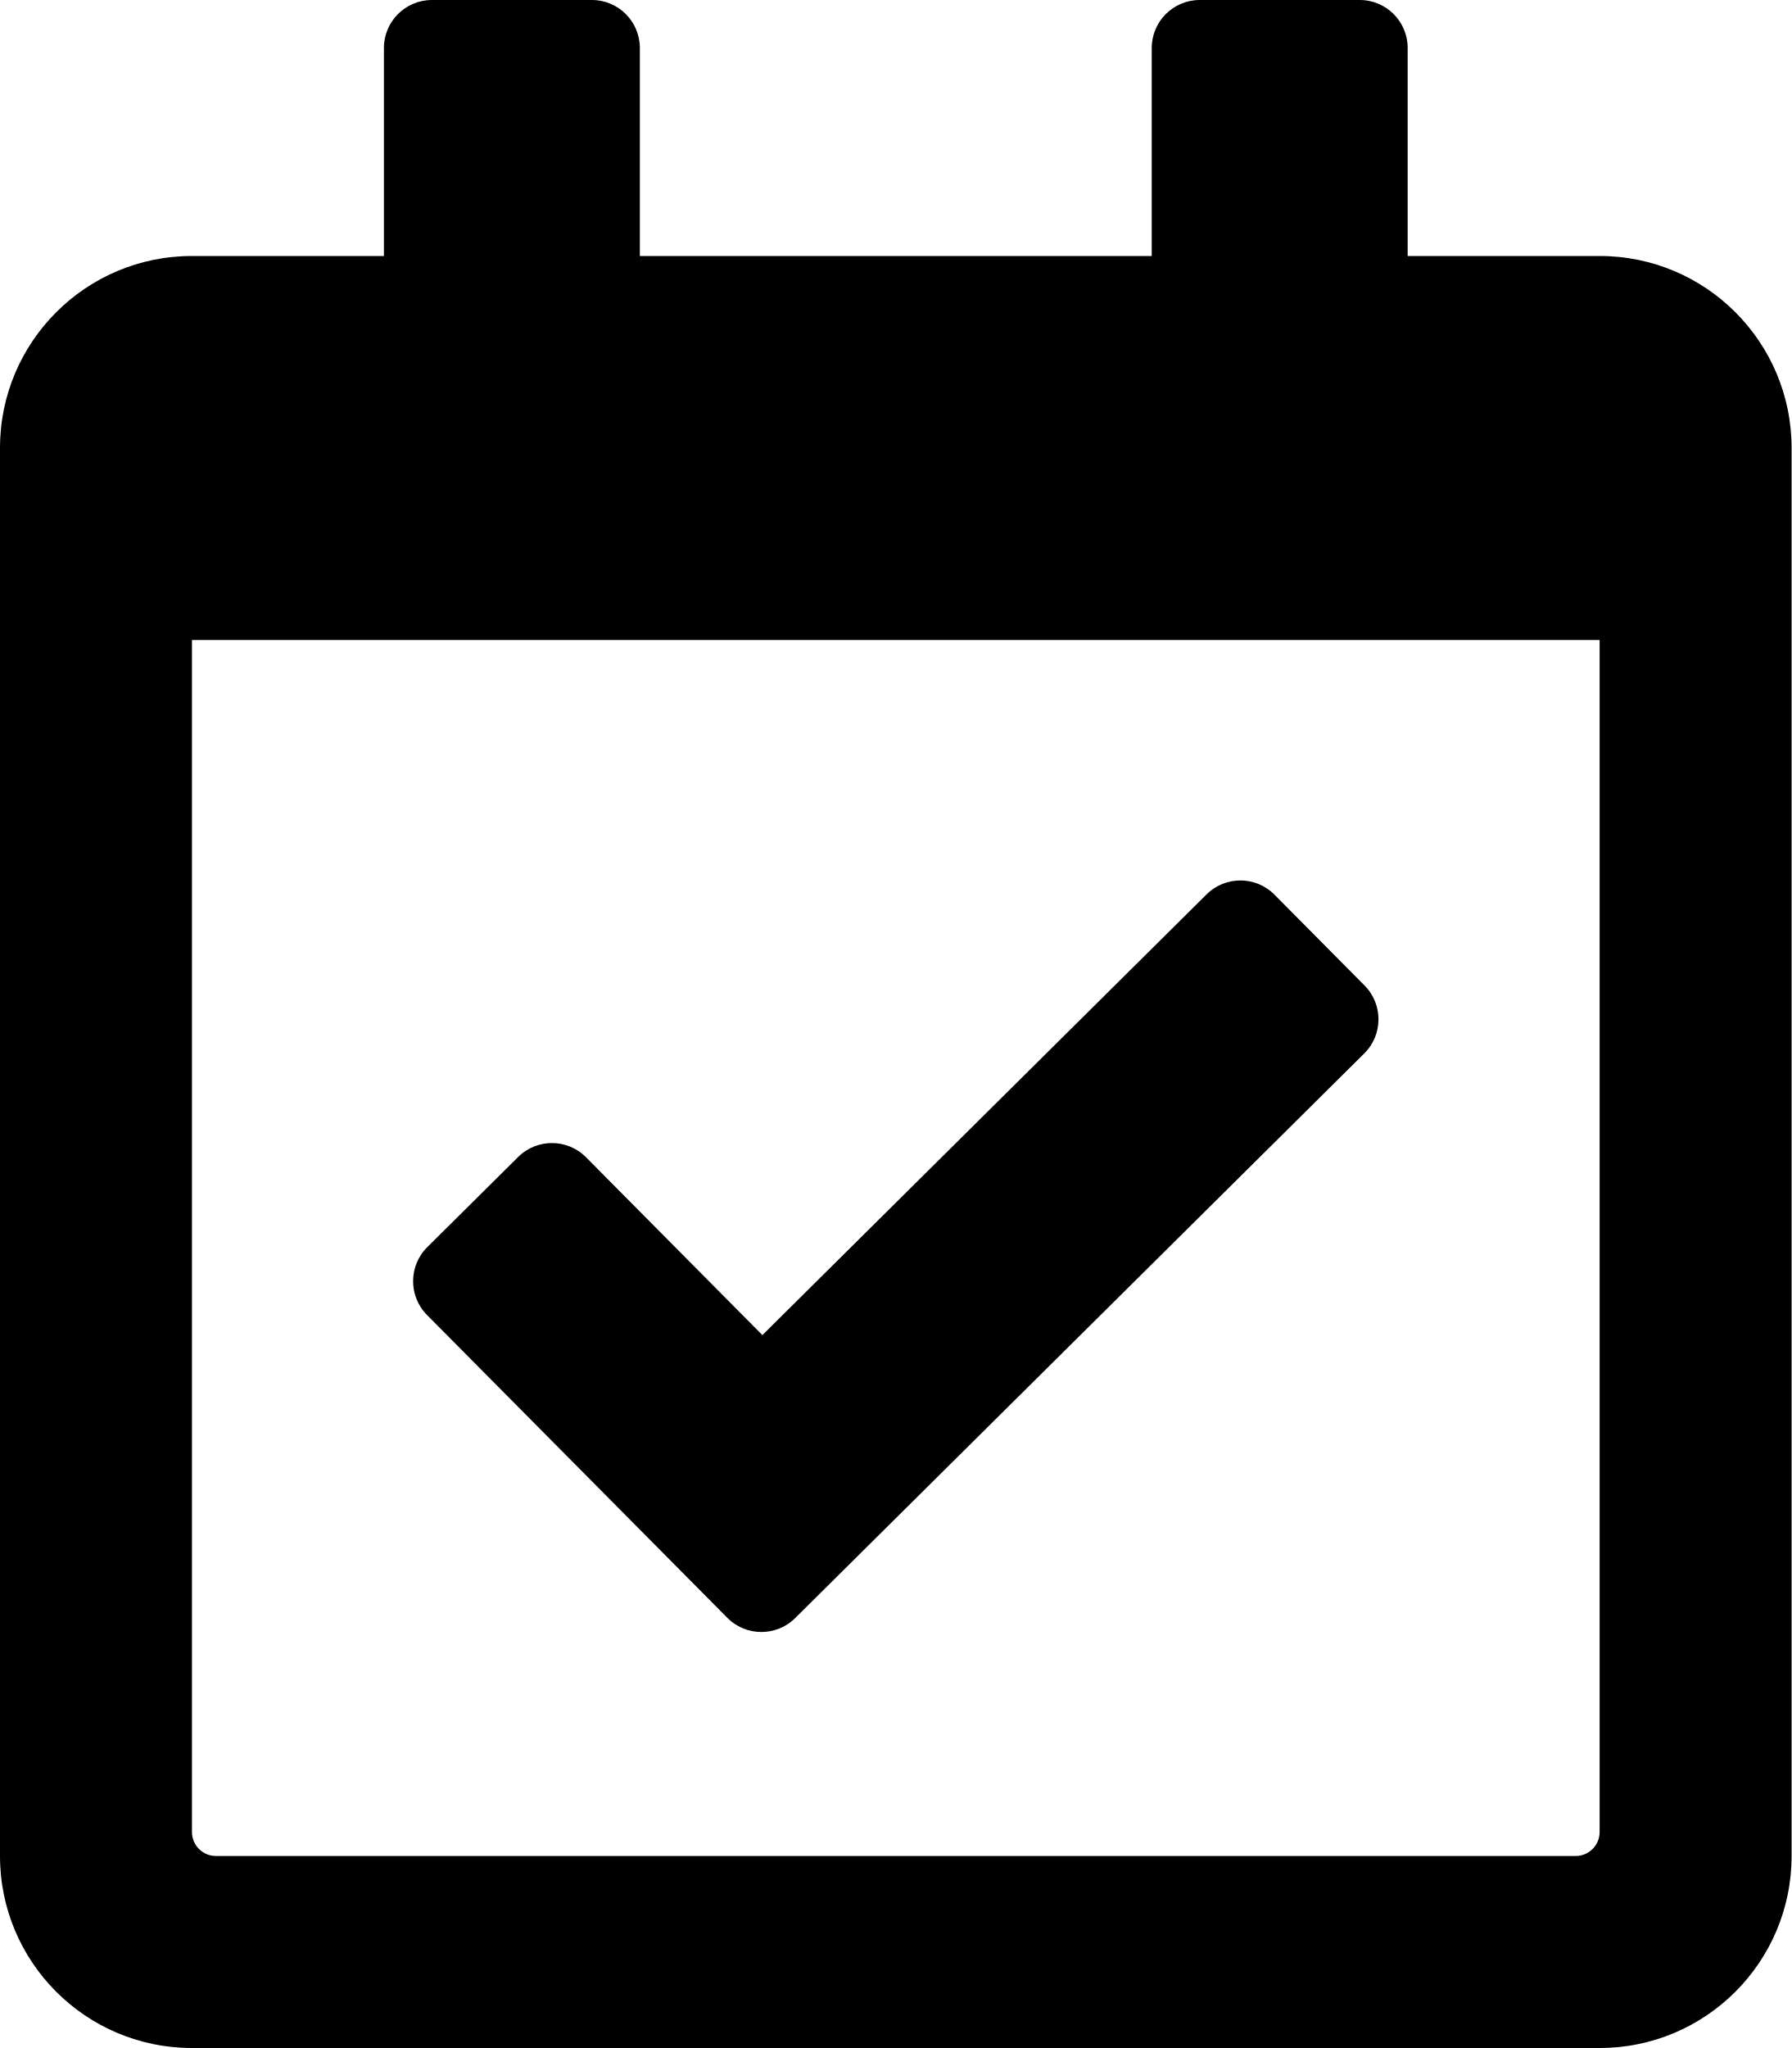
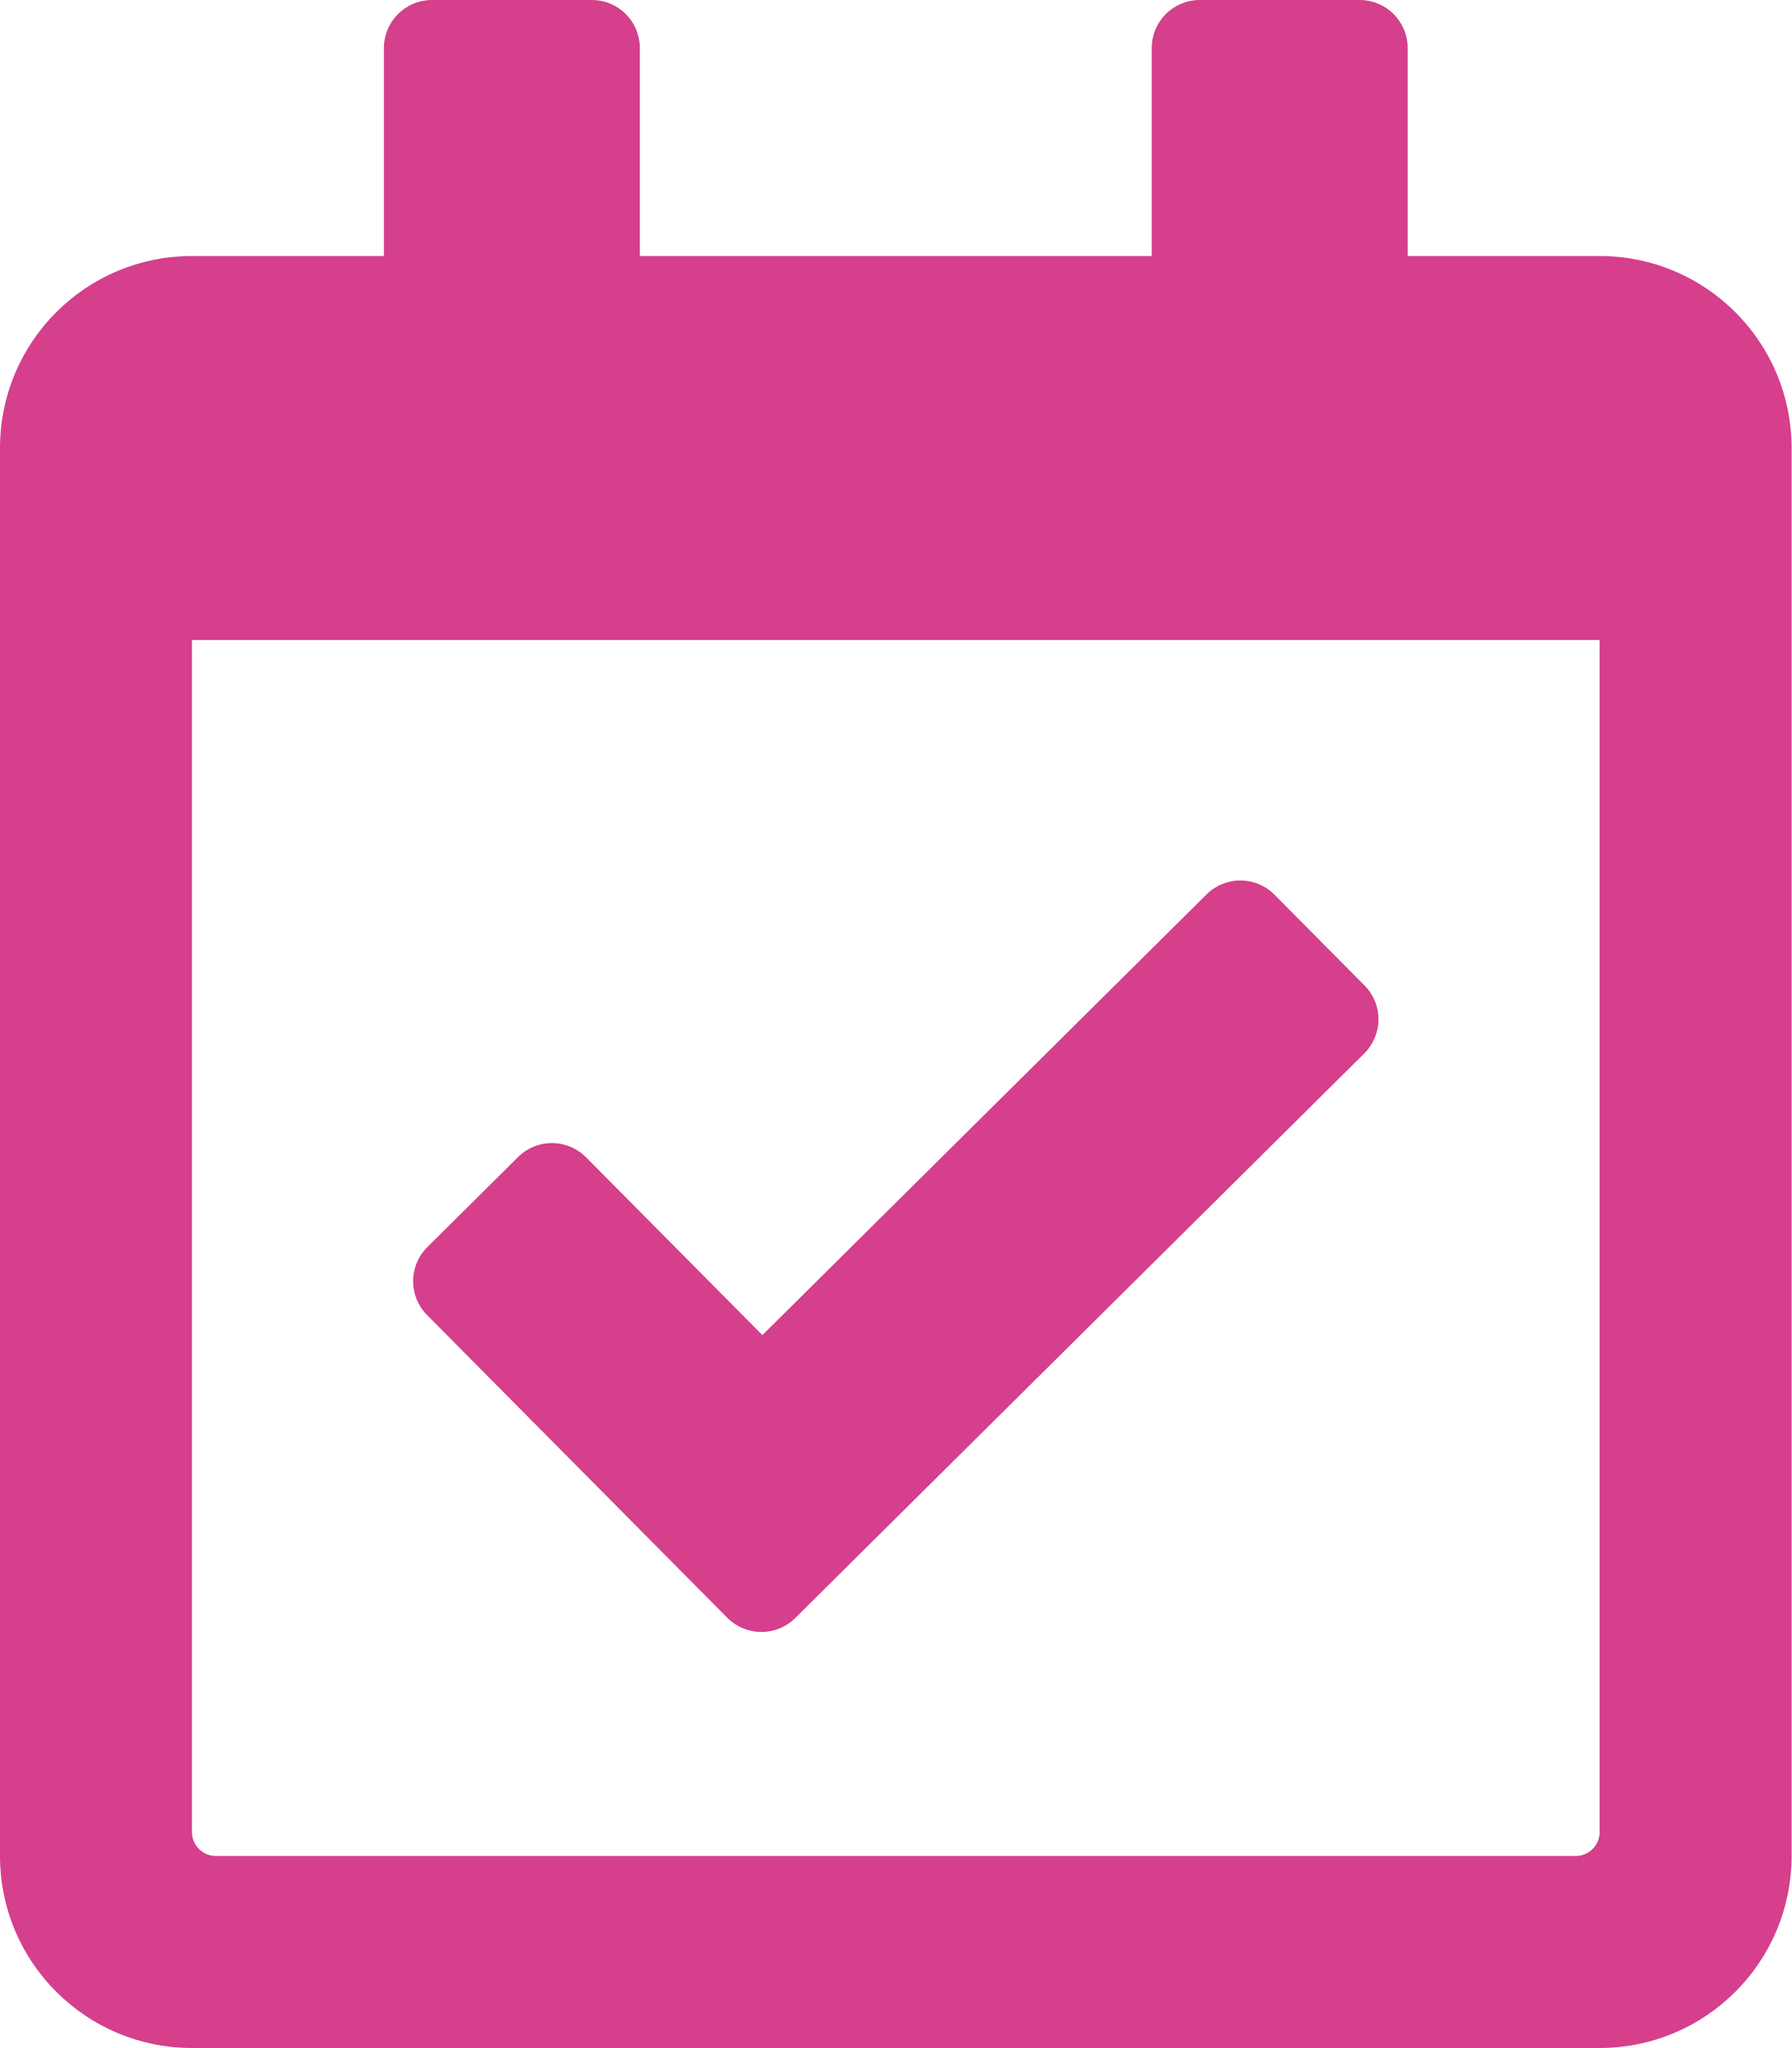
<svg xmlns="http://www.w3.org/2000/svg" aria-hidden="true" focusable="false" data-prefix="far" data-icon="calendar-check" class="svg-inline--fa fa-calendar-check fa-w-14" role="img" viewBox="0 0 448 512">
-   <path fill="currentColor" d="M400 64h-48V12c0-6.627-5.373-12-12-12h-40c-6.627 0-12 5.373-12 12v52H160V12c0-6.627-5.373-12-12-12h-40c-6.627 0-12 5.373-12 12v52H48C21.49 64 0 85.49 0 112v352c0 26.51 21.49 48 48 48h352c26.51 0 48-21.49 48-48V112c0-26.51-21.49-48-48-48zm-6 400H54a6 6 0 0 1-6-6V160h352v298a6 6 0 0 1-6 6zm-52.849-200.65L198.842 404.519c-4.705 4.667-12.303 4.637-16.971-.068l-75.091-75.699c-4.667-4.705-4.637-12.303.068-16.971l22.719-22.536c4.705-4.667 12.303-4.637 16.97.069l44.104 44.461 111.072-110.181c4.705-4.667 12.303-4.637 16.971.068l22.536 22.718c4.667 4.705 4.636 12.303-.069 16.97z" />
+   <path fill="#d53f8c" d="M400 64h-48V12c0-6.627-5.373-12-12-12h-40c-6.627 0-12 5.373-12 12v52H160V12c0-6.627-5.373-12-12-12h-40c-6.627 0-12 5.373-12 12v52H48C21.49 64 0 85.49 0 112v352c0 26.51 21.49 48 48 48h352c26.51 0 48-21.49 48-48V112c0-26.51-21.49-48-48-48zm-6 400H54a6 6 0 0 1-6-6V160h352v298a6 6 0 0 1-6 6zm-52.849-200.65L198.842 404.519c-4.705 4.667-12.303 4.637-16.971-.068l-75.091-75.699c-4.667-4.705-4.637-12.303.068-16.971l22.719-22.536c4.705-4.667 12.303-4.637 16.97.069l44.104 44.461 111.072-110.181c4.705-4.667 12.303-4.637 16.971.068l22.536 22.718c4.667 4.705 4.636 12.303-.069 16.97z" />
</svg>
